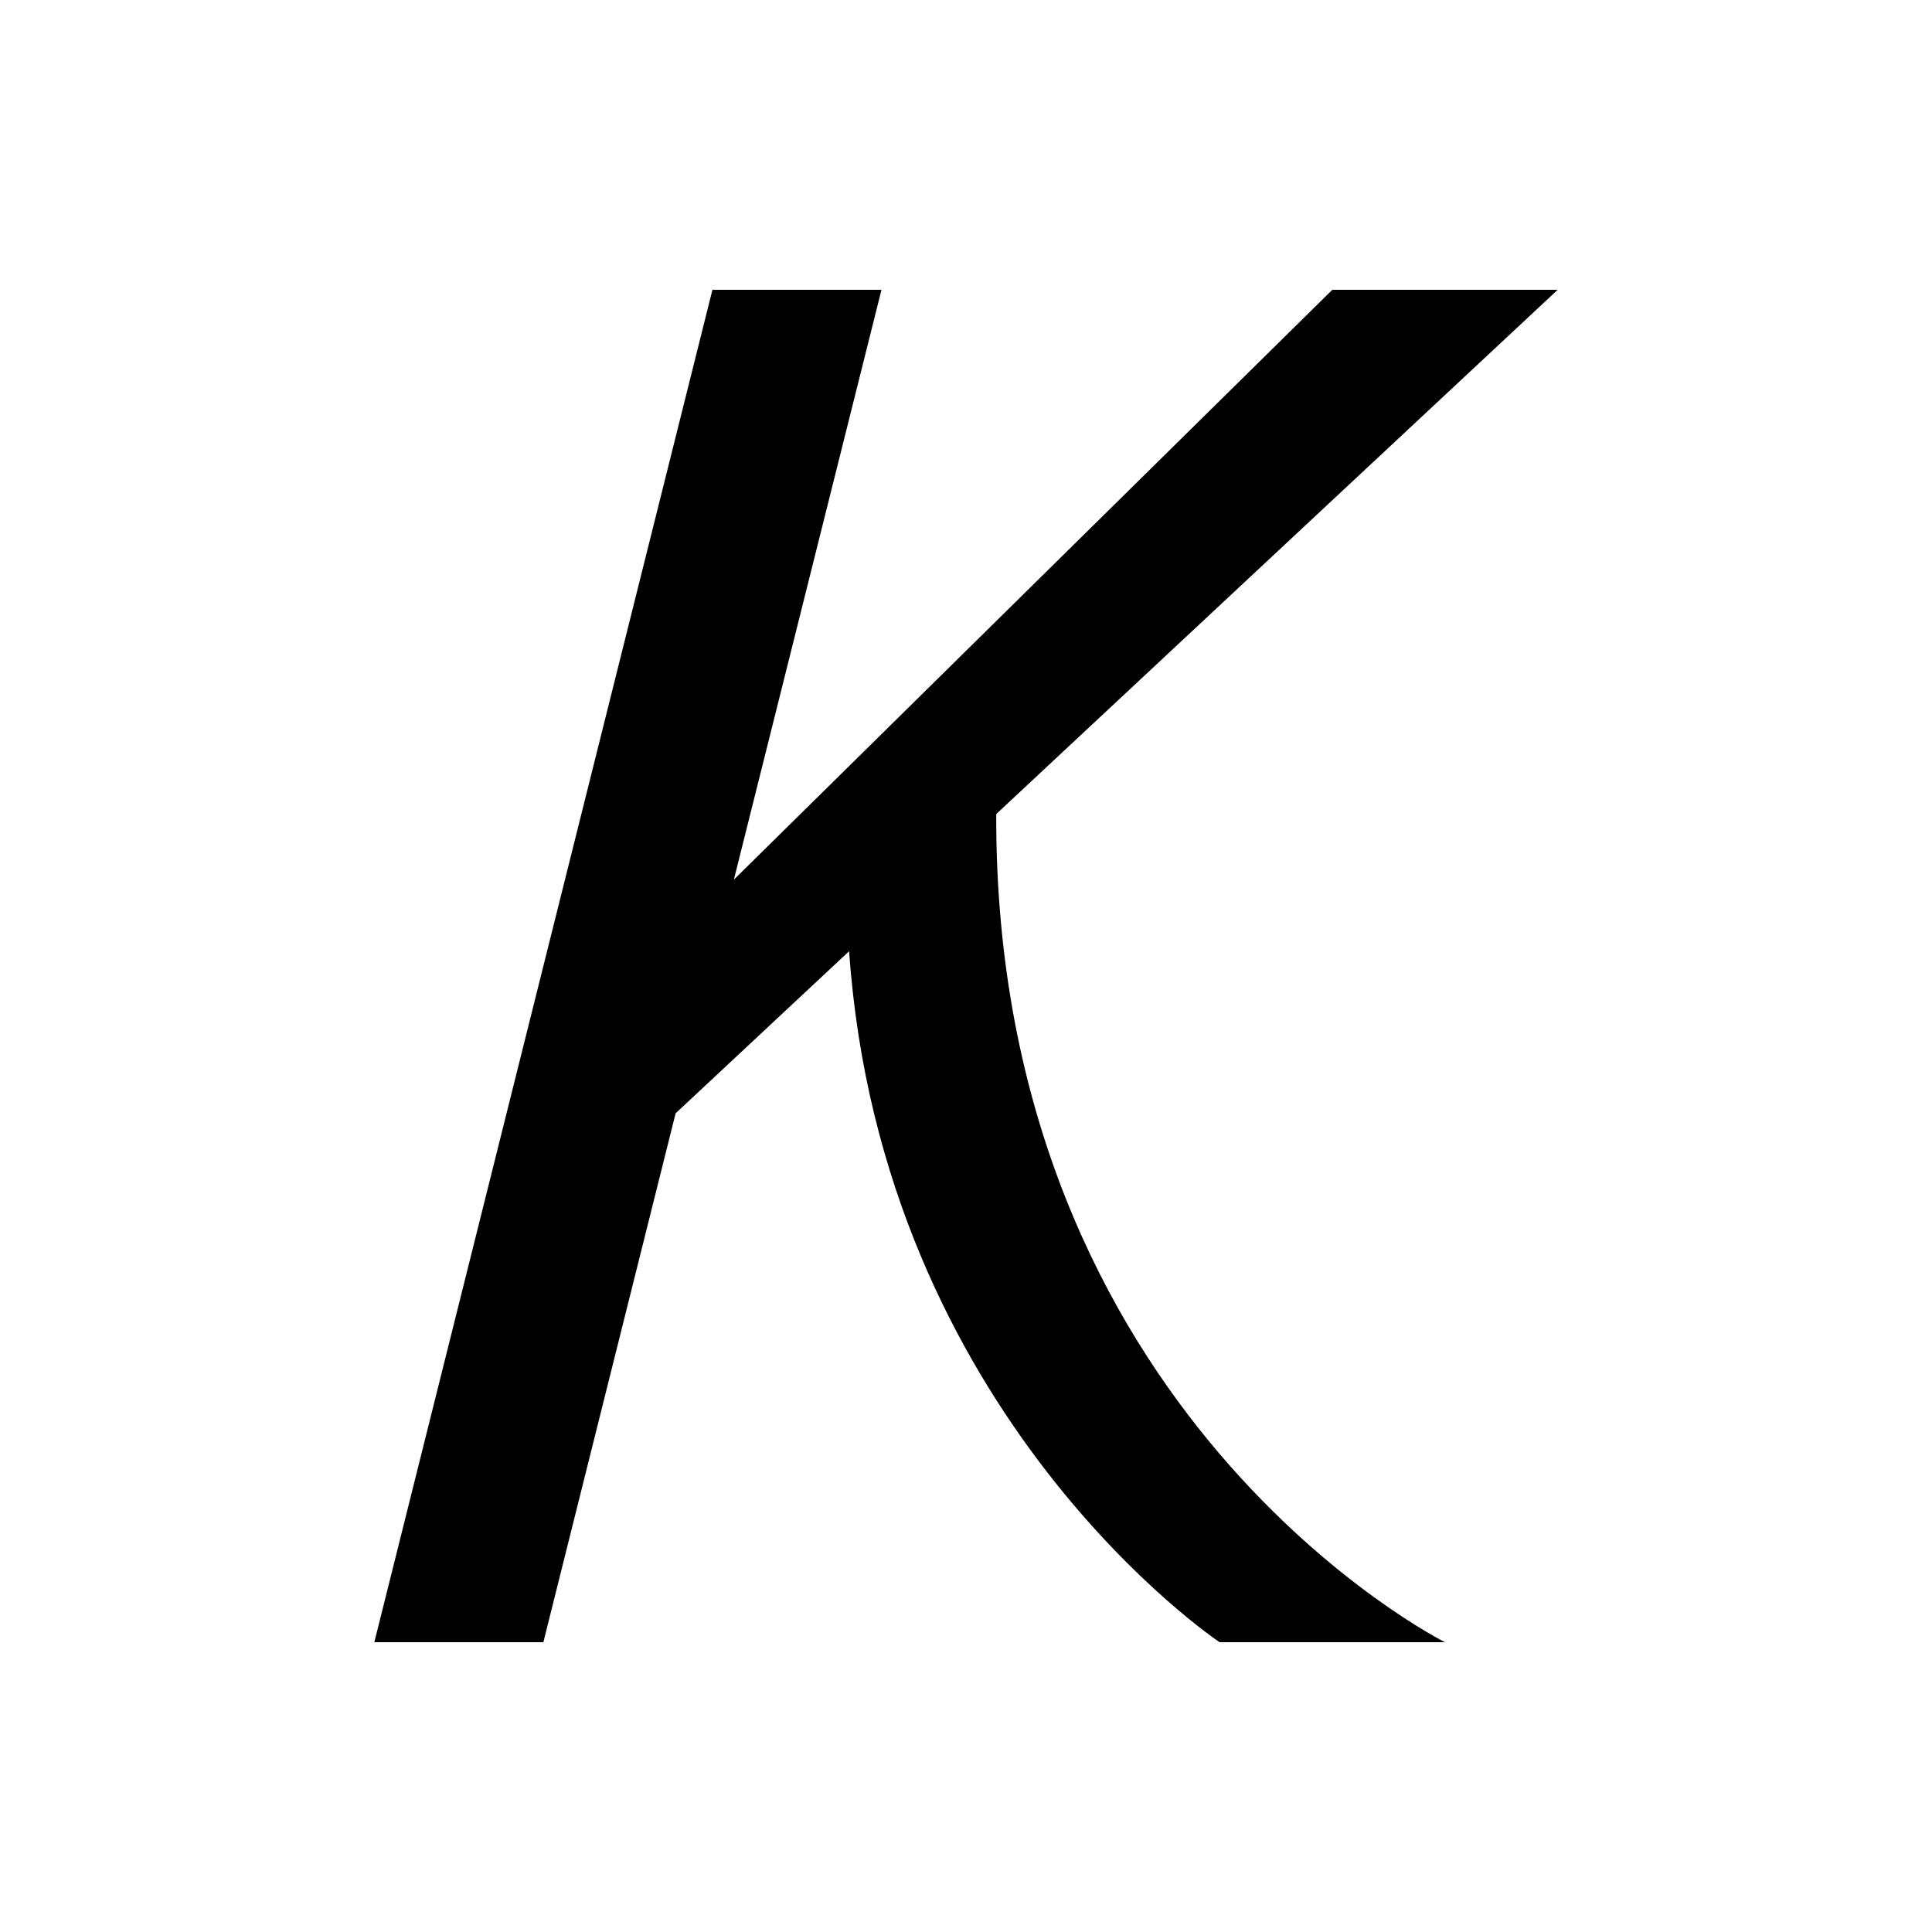
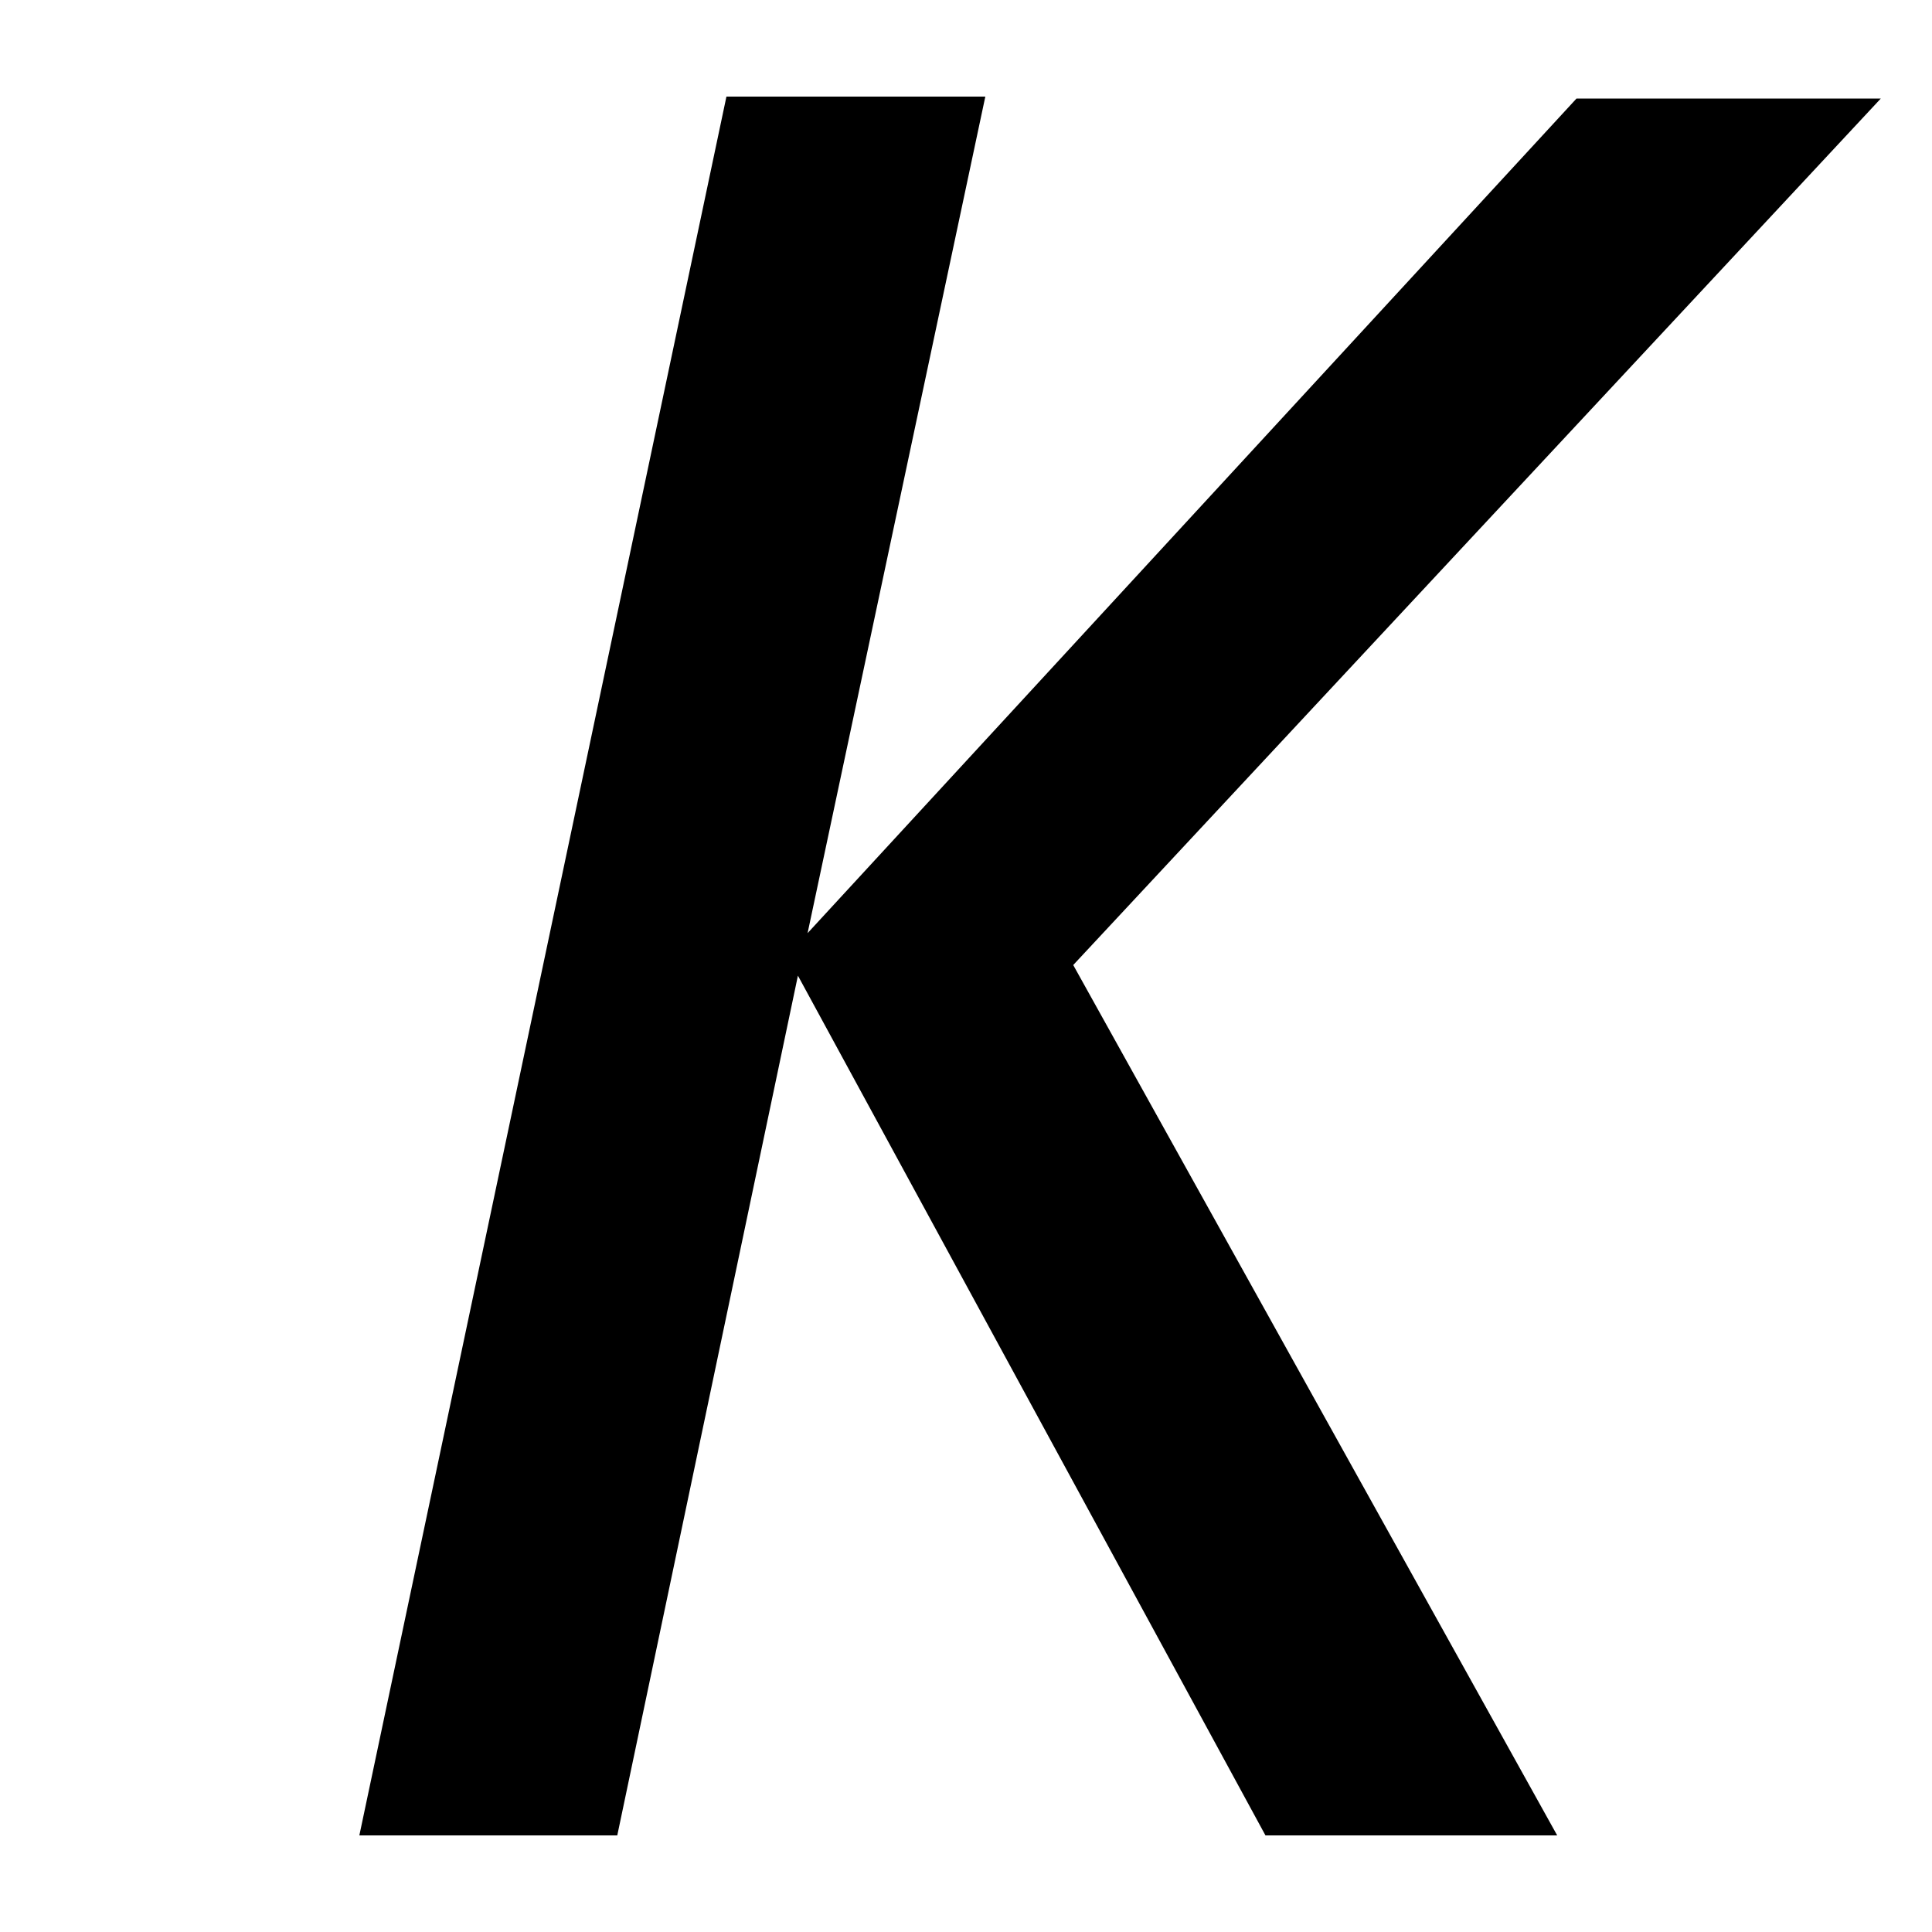
<svg xmlns="http://www.w3.org/2000/svg" width="20" height="20" viewBox="0 0 20 20">
-   <path d="M10.313 8.427L16.125 3h-2.333L7.597 9.106 9.125 3h-1.75l-3.5 14h1.75l1.369-5.475L8.79 9.847C9.125 14.667 12.625 17 12.625 17h2.333s-4.666-2.333-4.645-8.573z" />
+   <path d="m3.72 19 3.8-18h2.68L8.36 9.66l7.96-8.64h3.15l-8.36 8.97L16.12 19H13.1l-4.84-8.9L6.39 19H3.72z" />
</svg>
